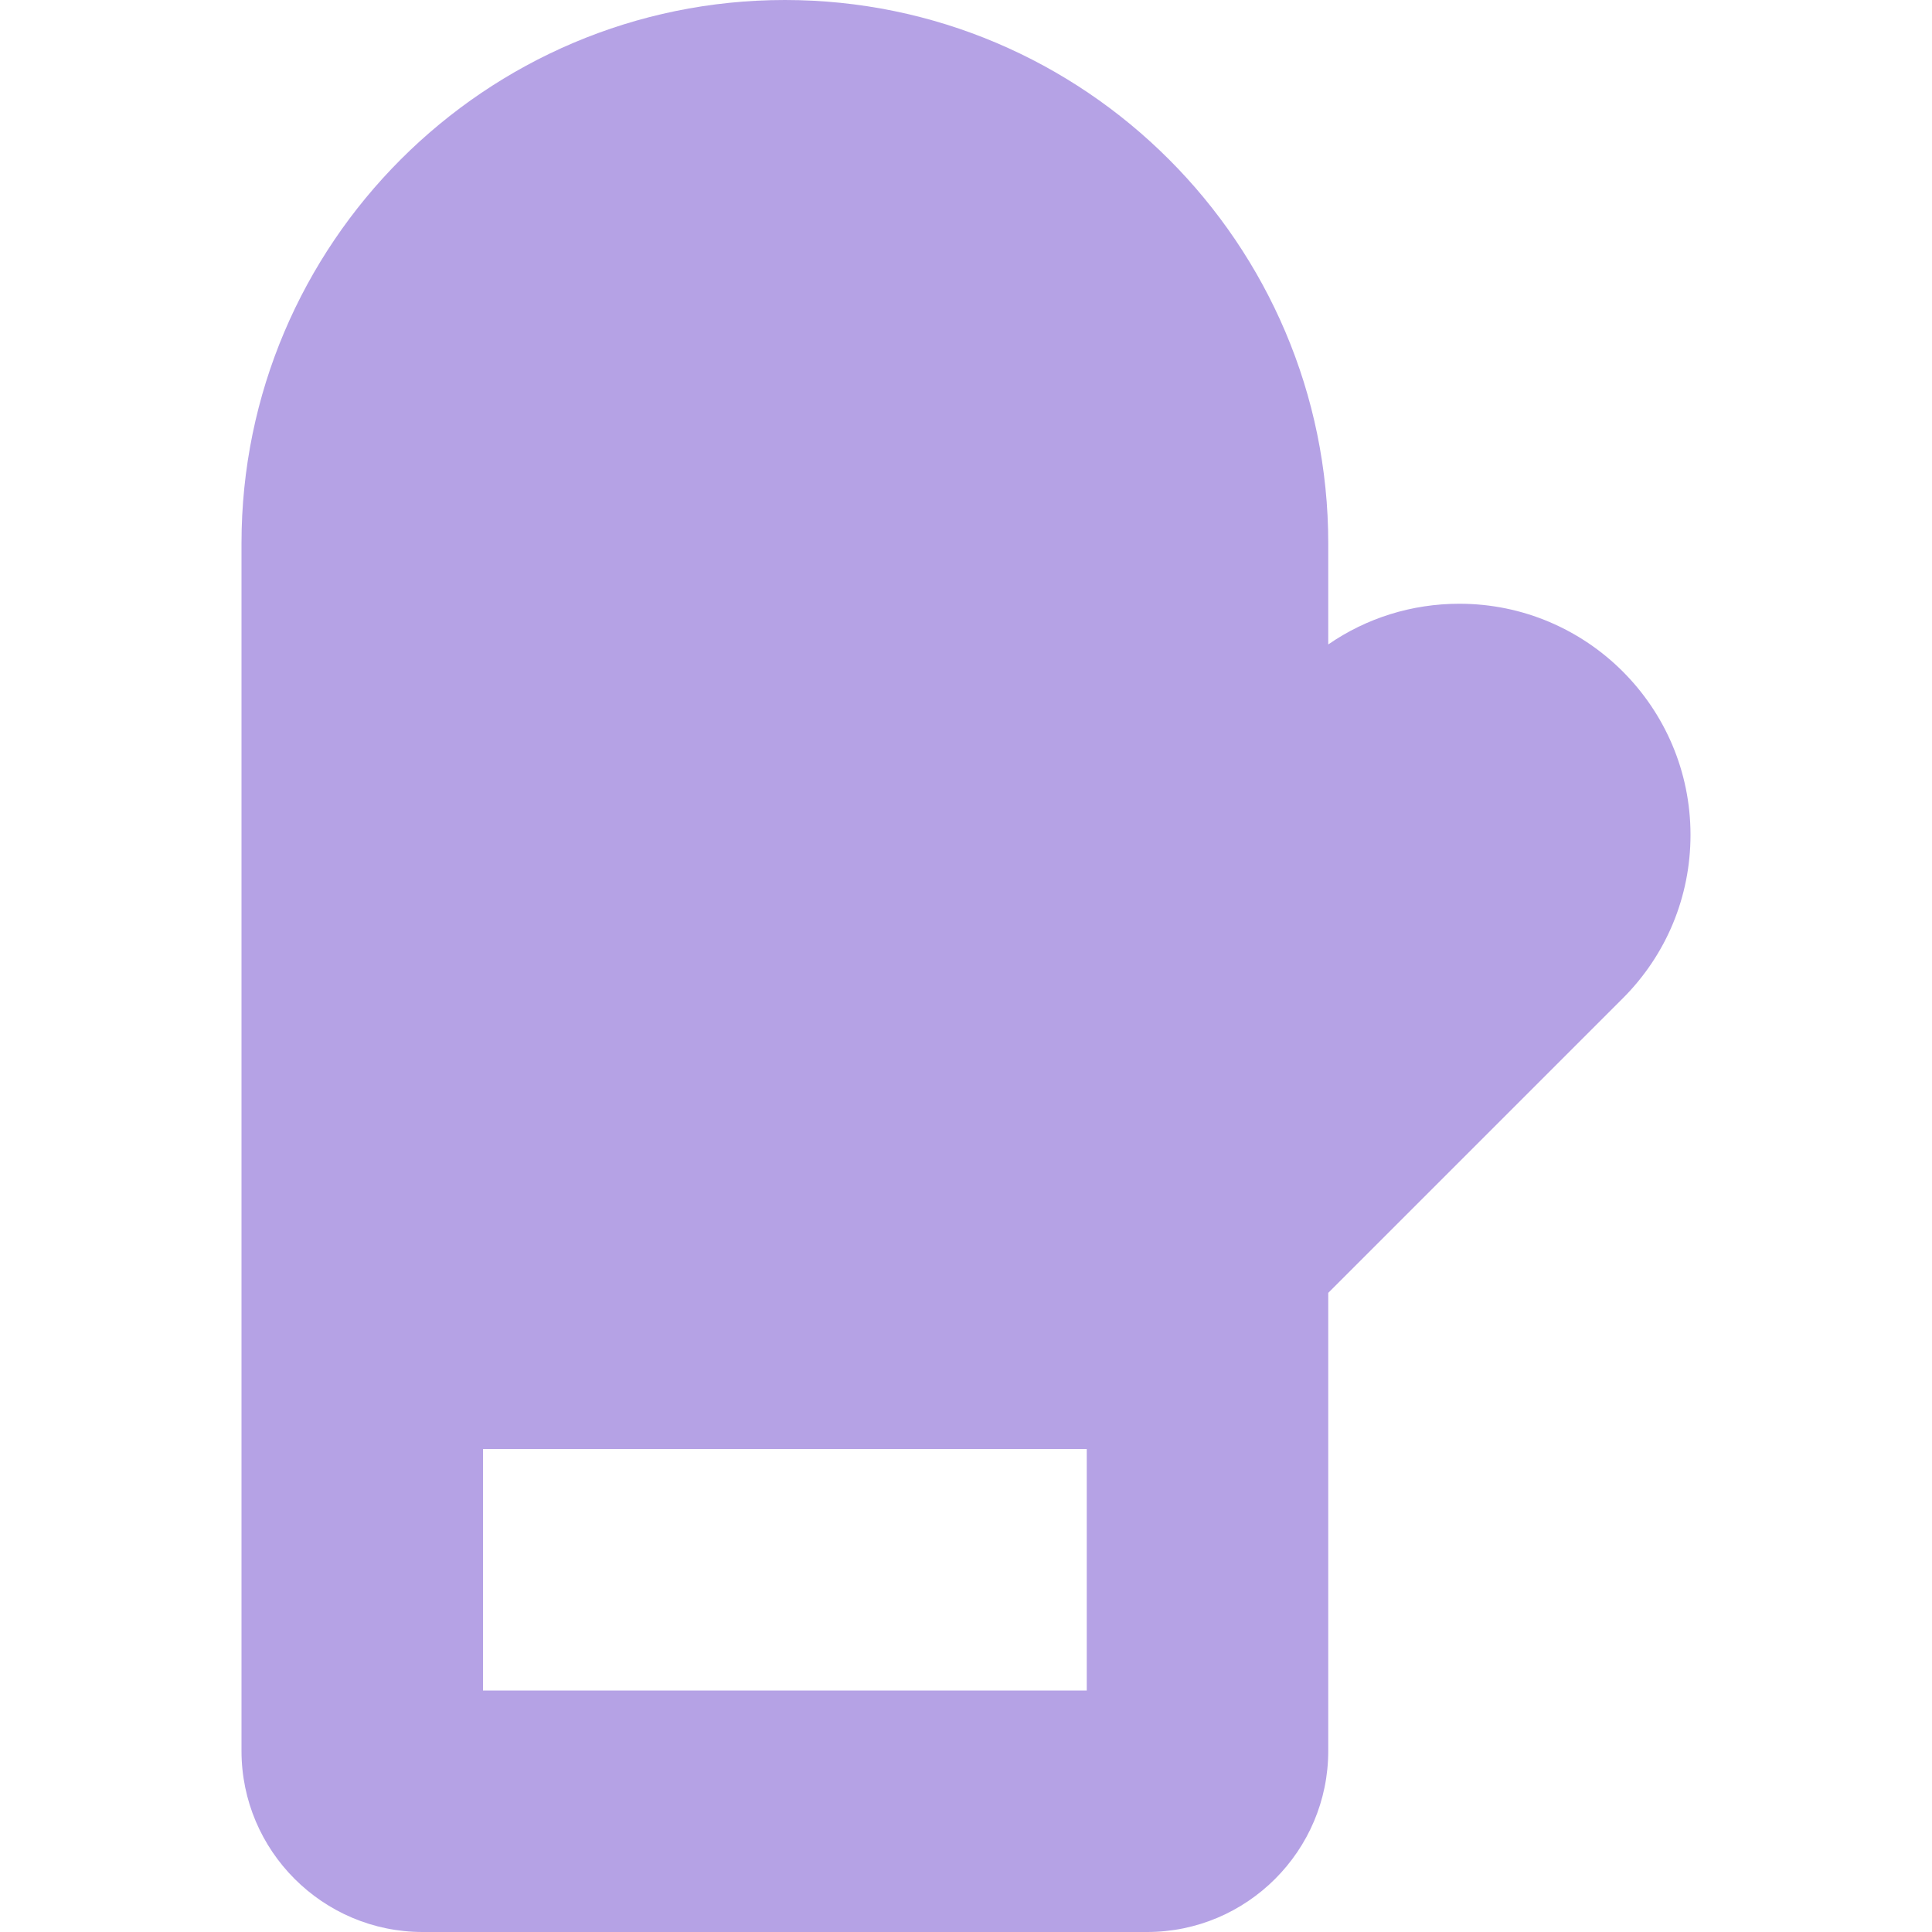
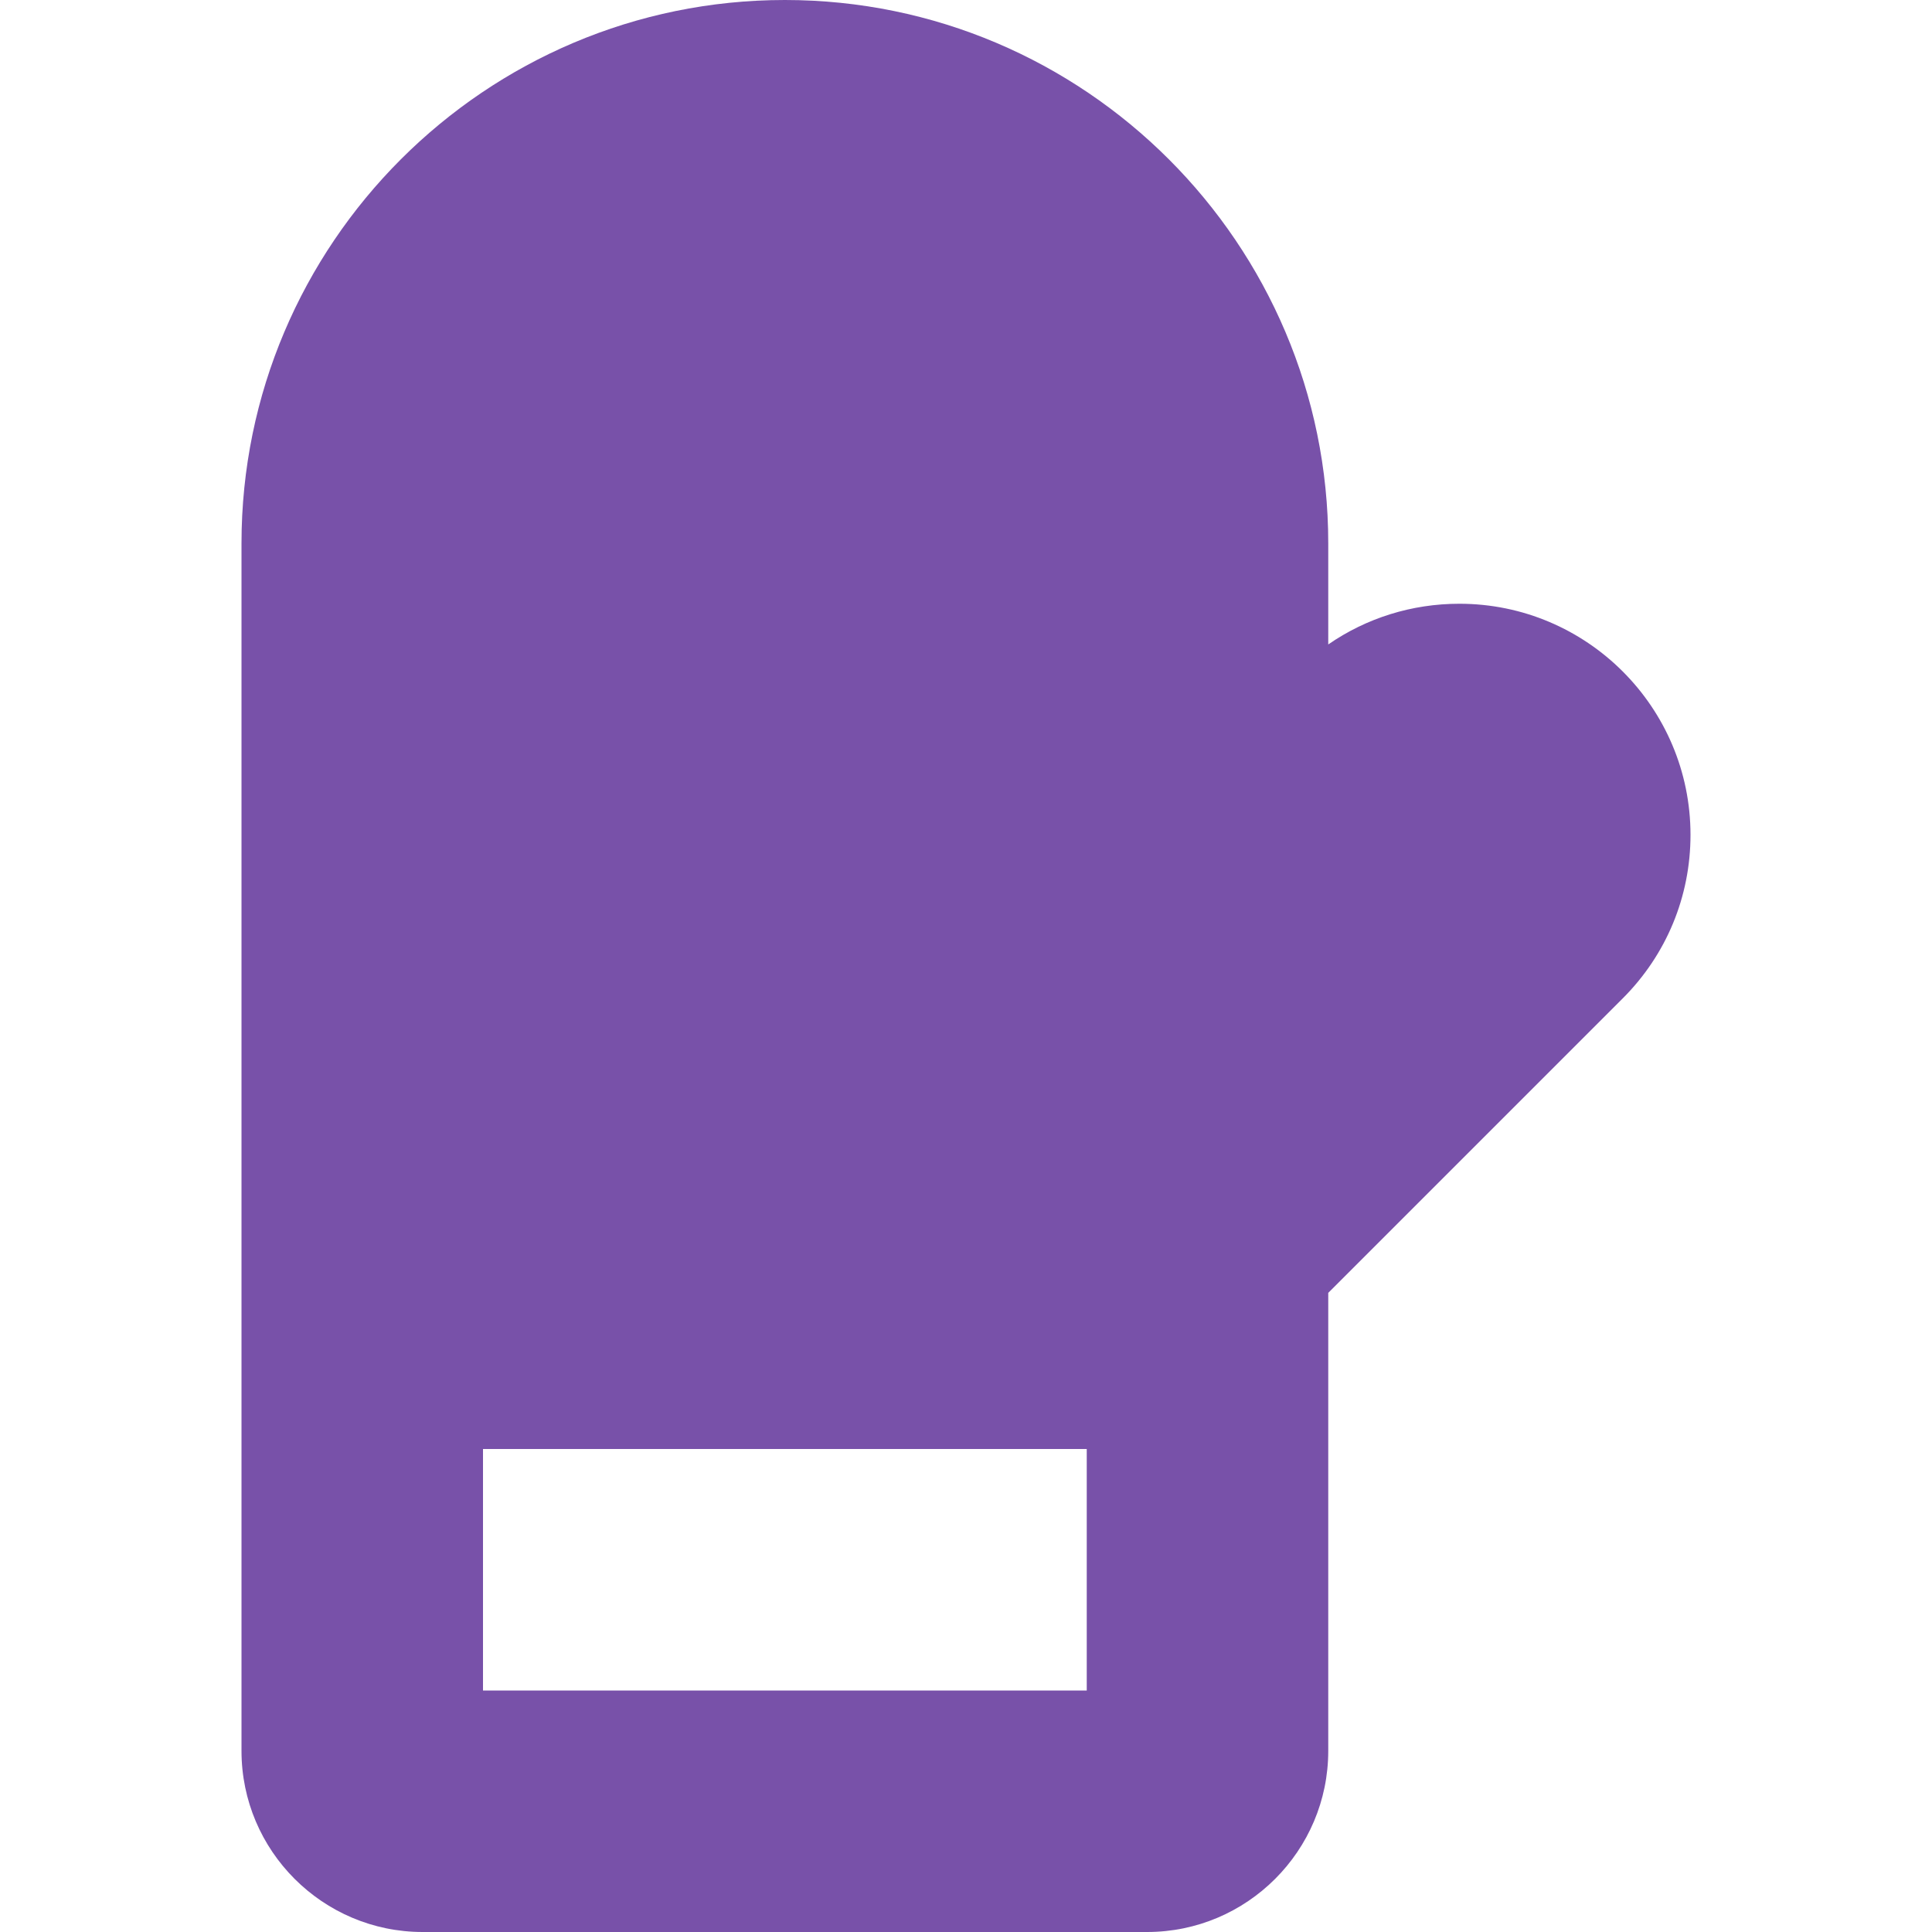
- <svg xmlns="http://www.w3.org/2000/svg" fill="#B5A2E5" height="512" viewBox="0 0 16 16" width="512">
+ <svg xmlns="http://www.w3.org/2000/svg" fill="#7851a9" height="512" viewBox="0 0 16 16" width="512">
  <path d="m10.086 5c-.394 0-.769.118-1.086.337v-.837c0-2.481-2.019-4.5-4.5-4.5s-4.5 2.019-4.5 4.5v10c0 .827.673 1.5 1.5 1.5h6c.827 0 1.5-.673 1.5-1.5v-3.793l2.439-2.439c.361-.361.561-.842.561-1.354 0-1.056-.858-1.914-1.914-1.914zm-3.086 9h-5v-2h5z" transform="translate(2)" />
</svg>
